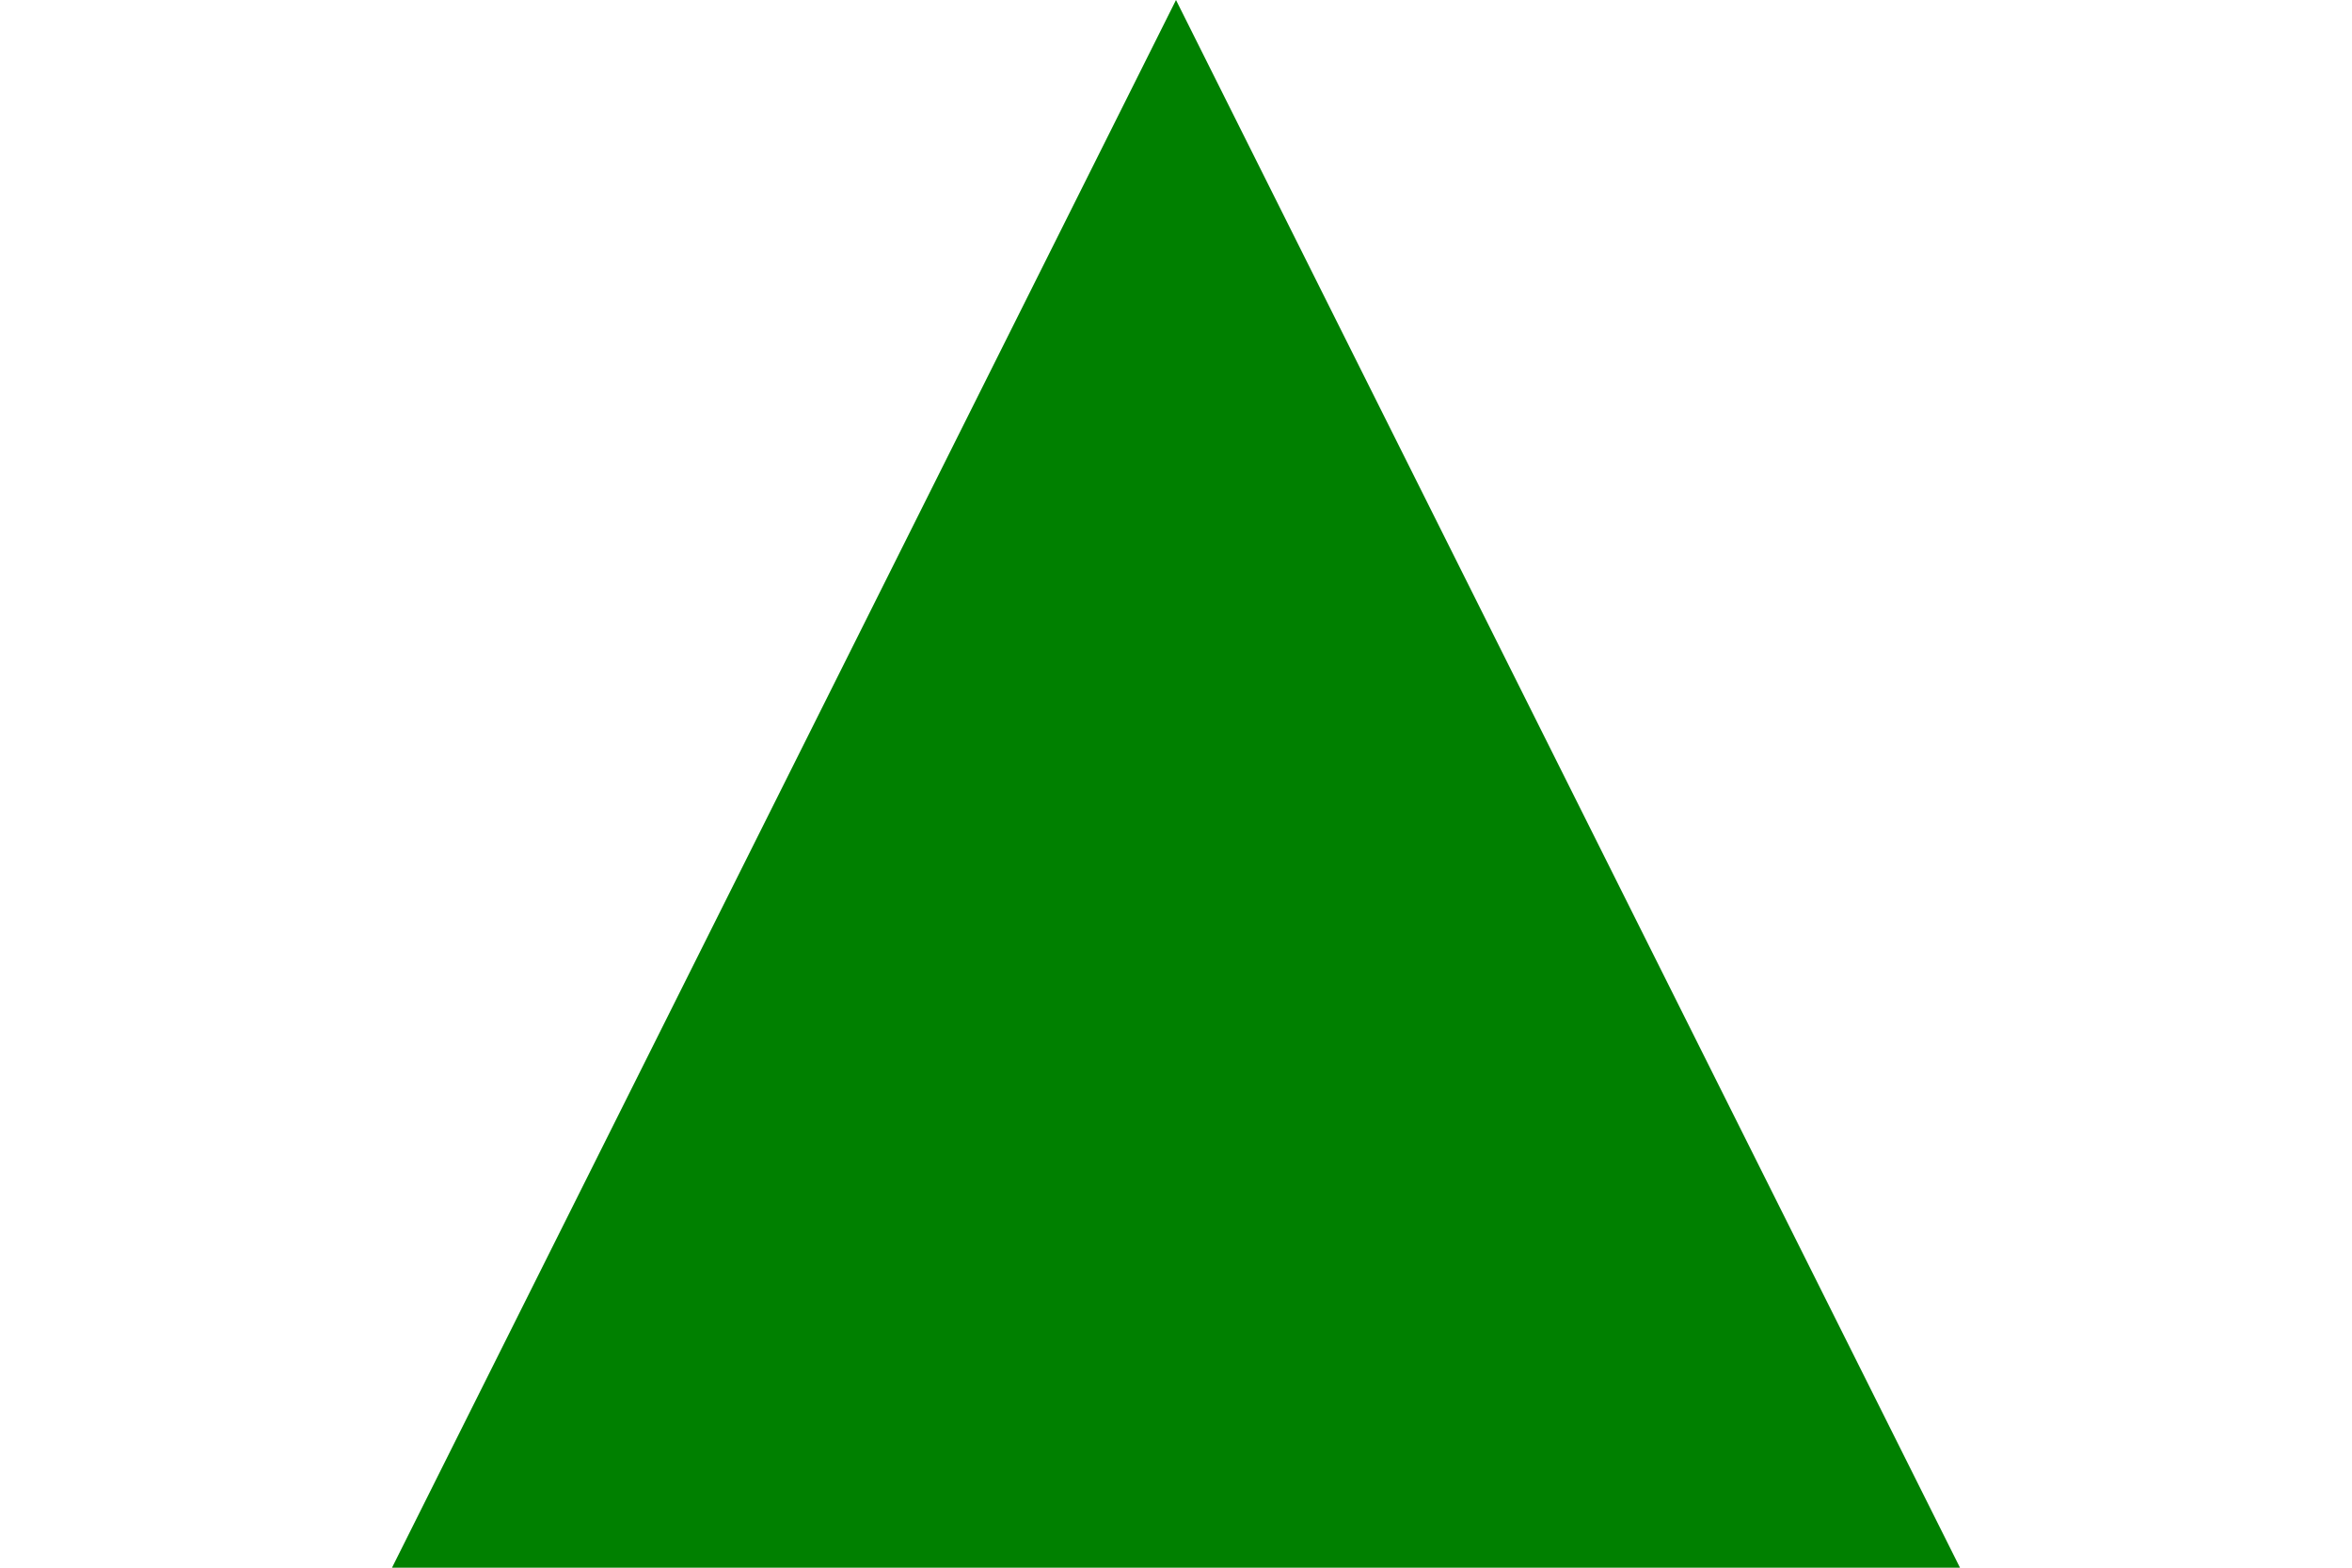
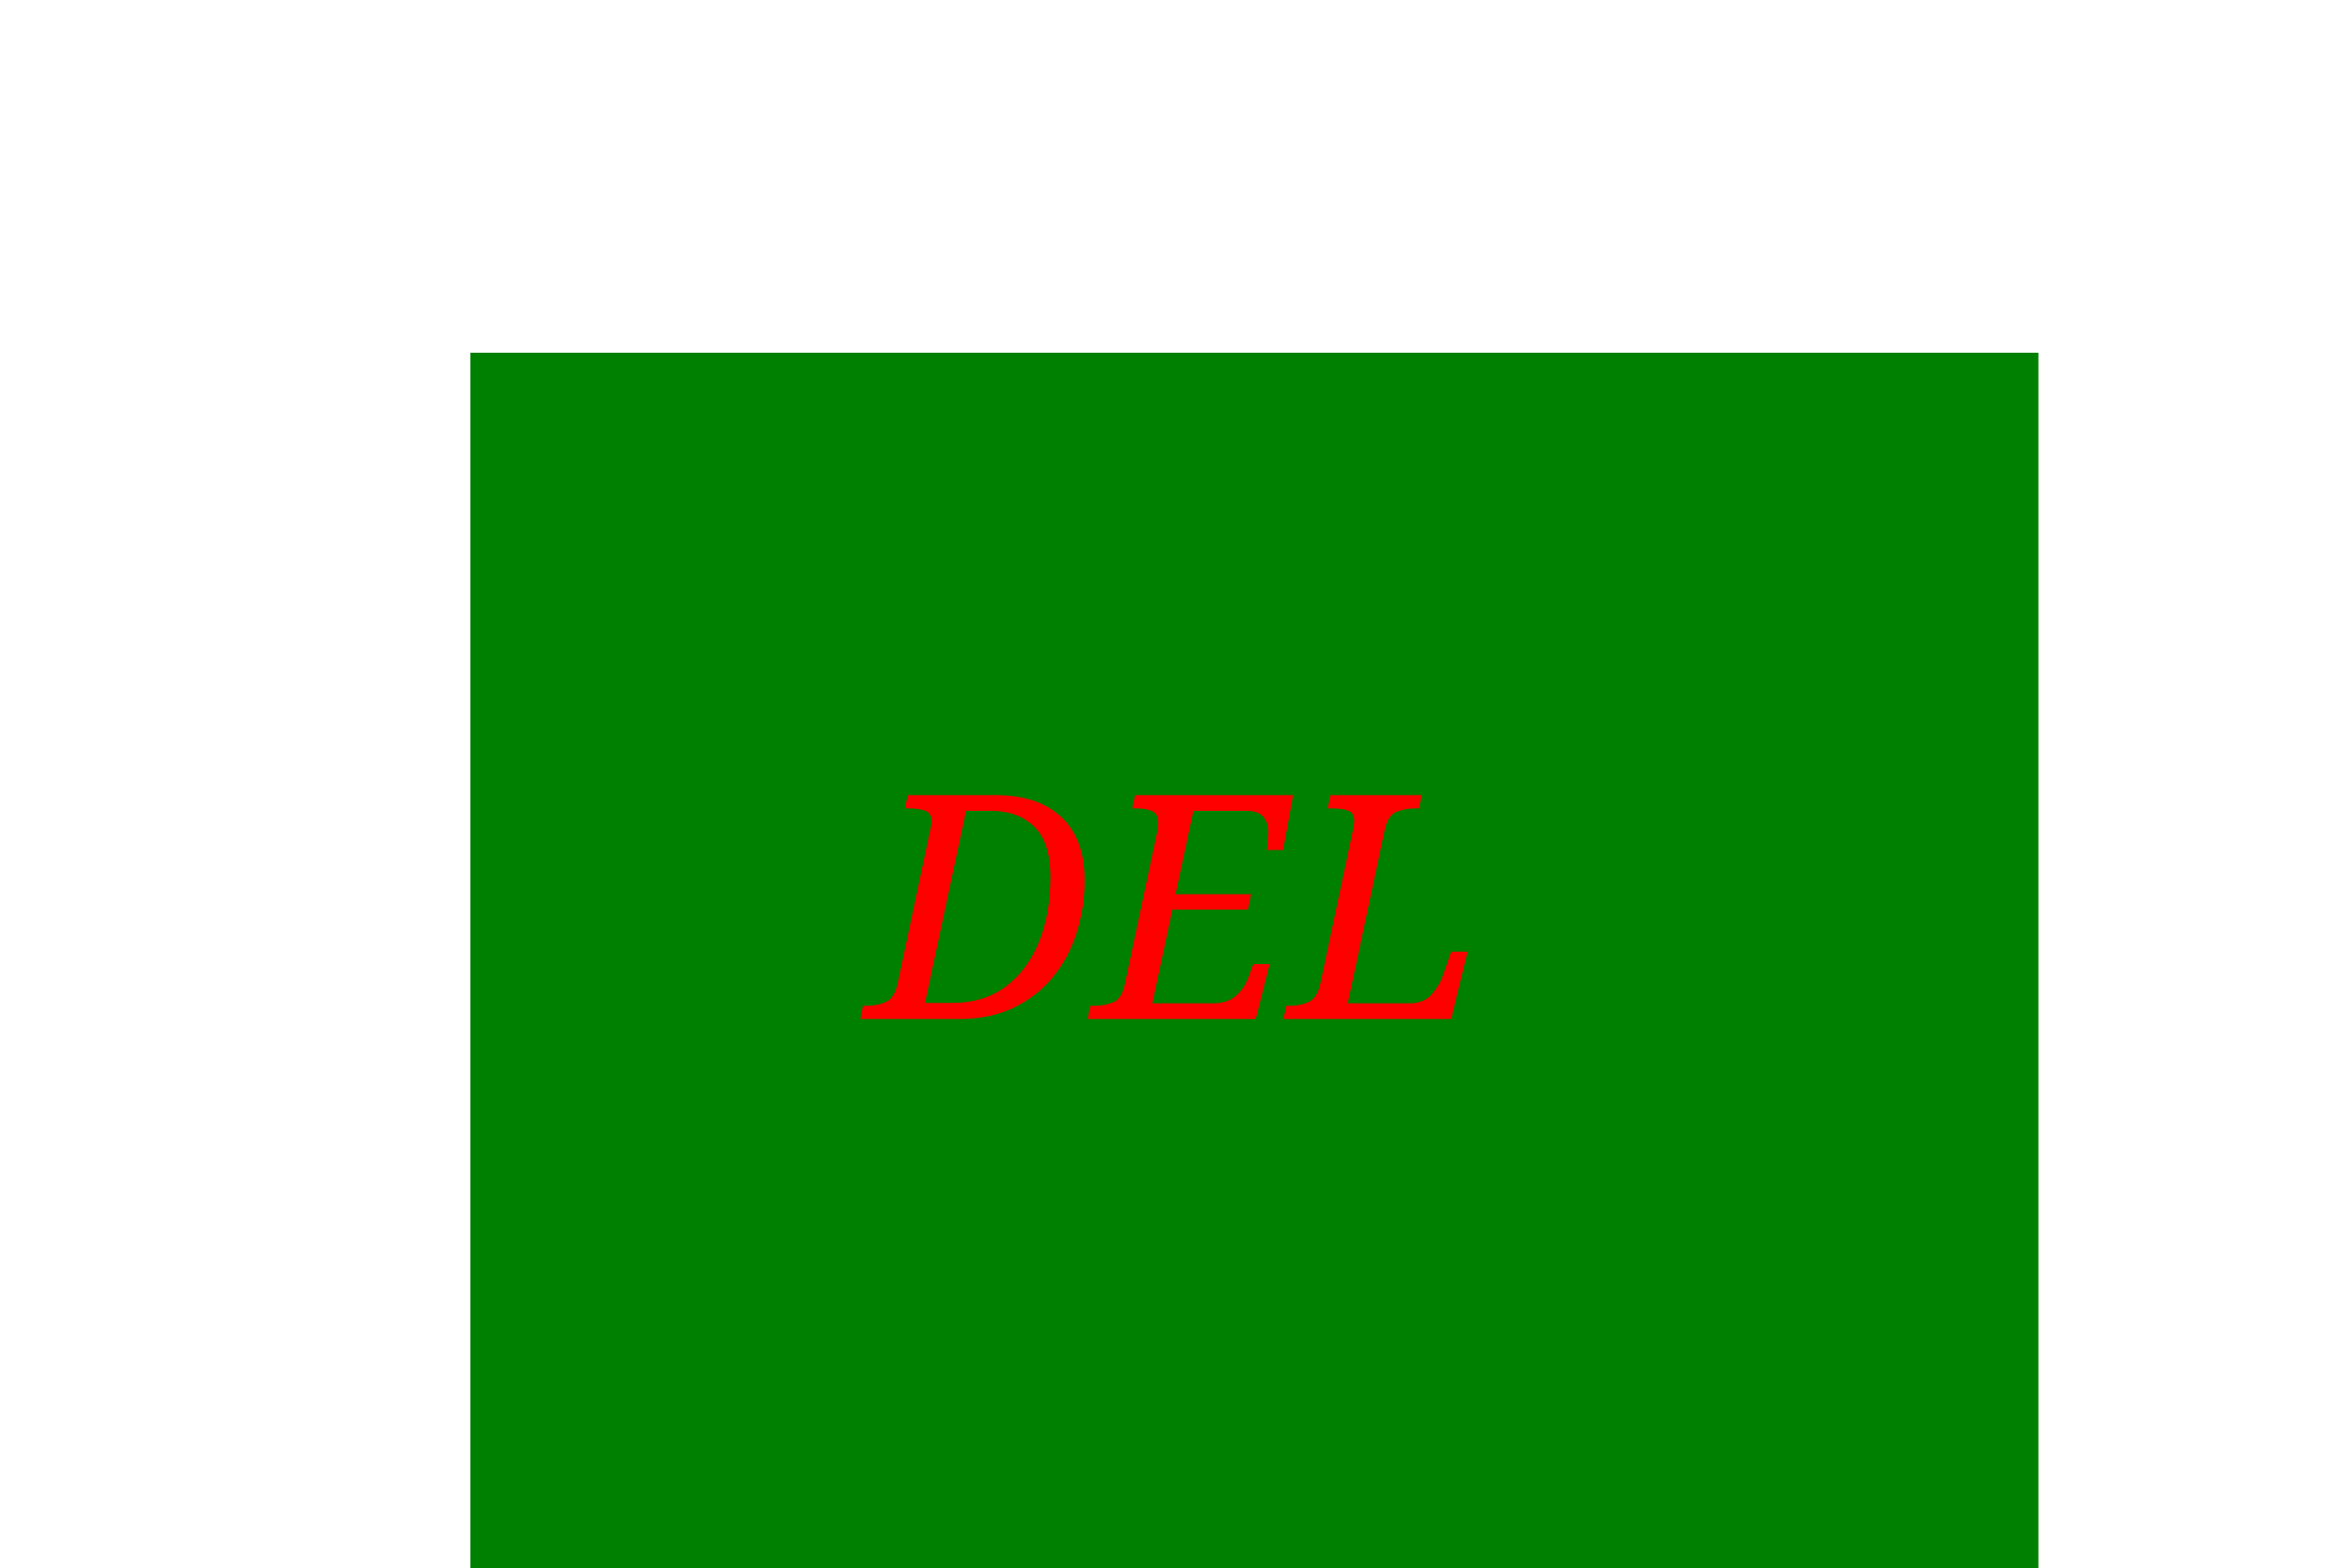
<svg viewBox="0 0 200 200" width="300" height="200">
-   <polygon height="100%" width="100%" points="0,200 200,200 100,0" fill="green" />
-   <text x="20" y="35" class="small">
-     <polygon height="100%" width="100%" points="0,200 200,200 100,0" fill="DEL" />
-     <polygon height="100%" width="100%" points="0,200 200,200 100,0" fill="DEL" />
-   </text>
+   <rect x="10" y="45" height="100%" width="100%" fill="green" />
+   <style>
+           .heavy {
+             font:italic 40px serif;
+             text-anchor: middle;
+             alignment-baseline: middle;
+           }
+         </style>
+   <text x="100" y="130" class="heavy" fill="red">
+           DEL
+         </text>
</svg>
